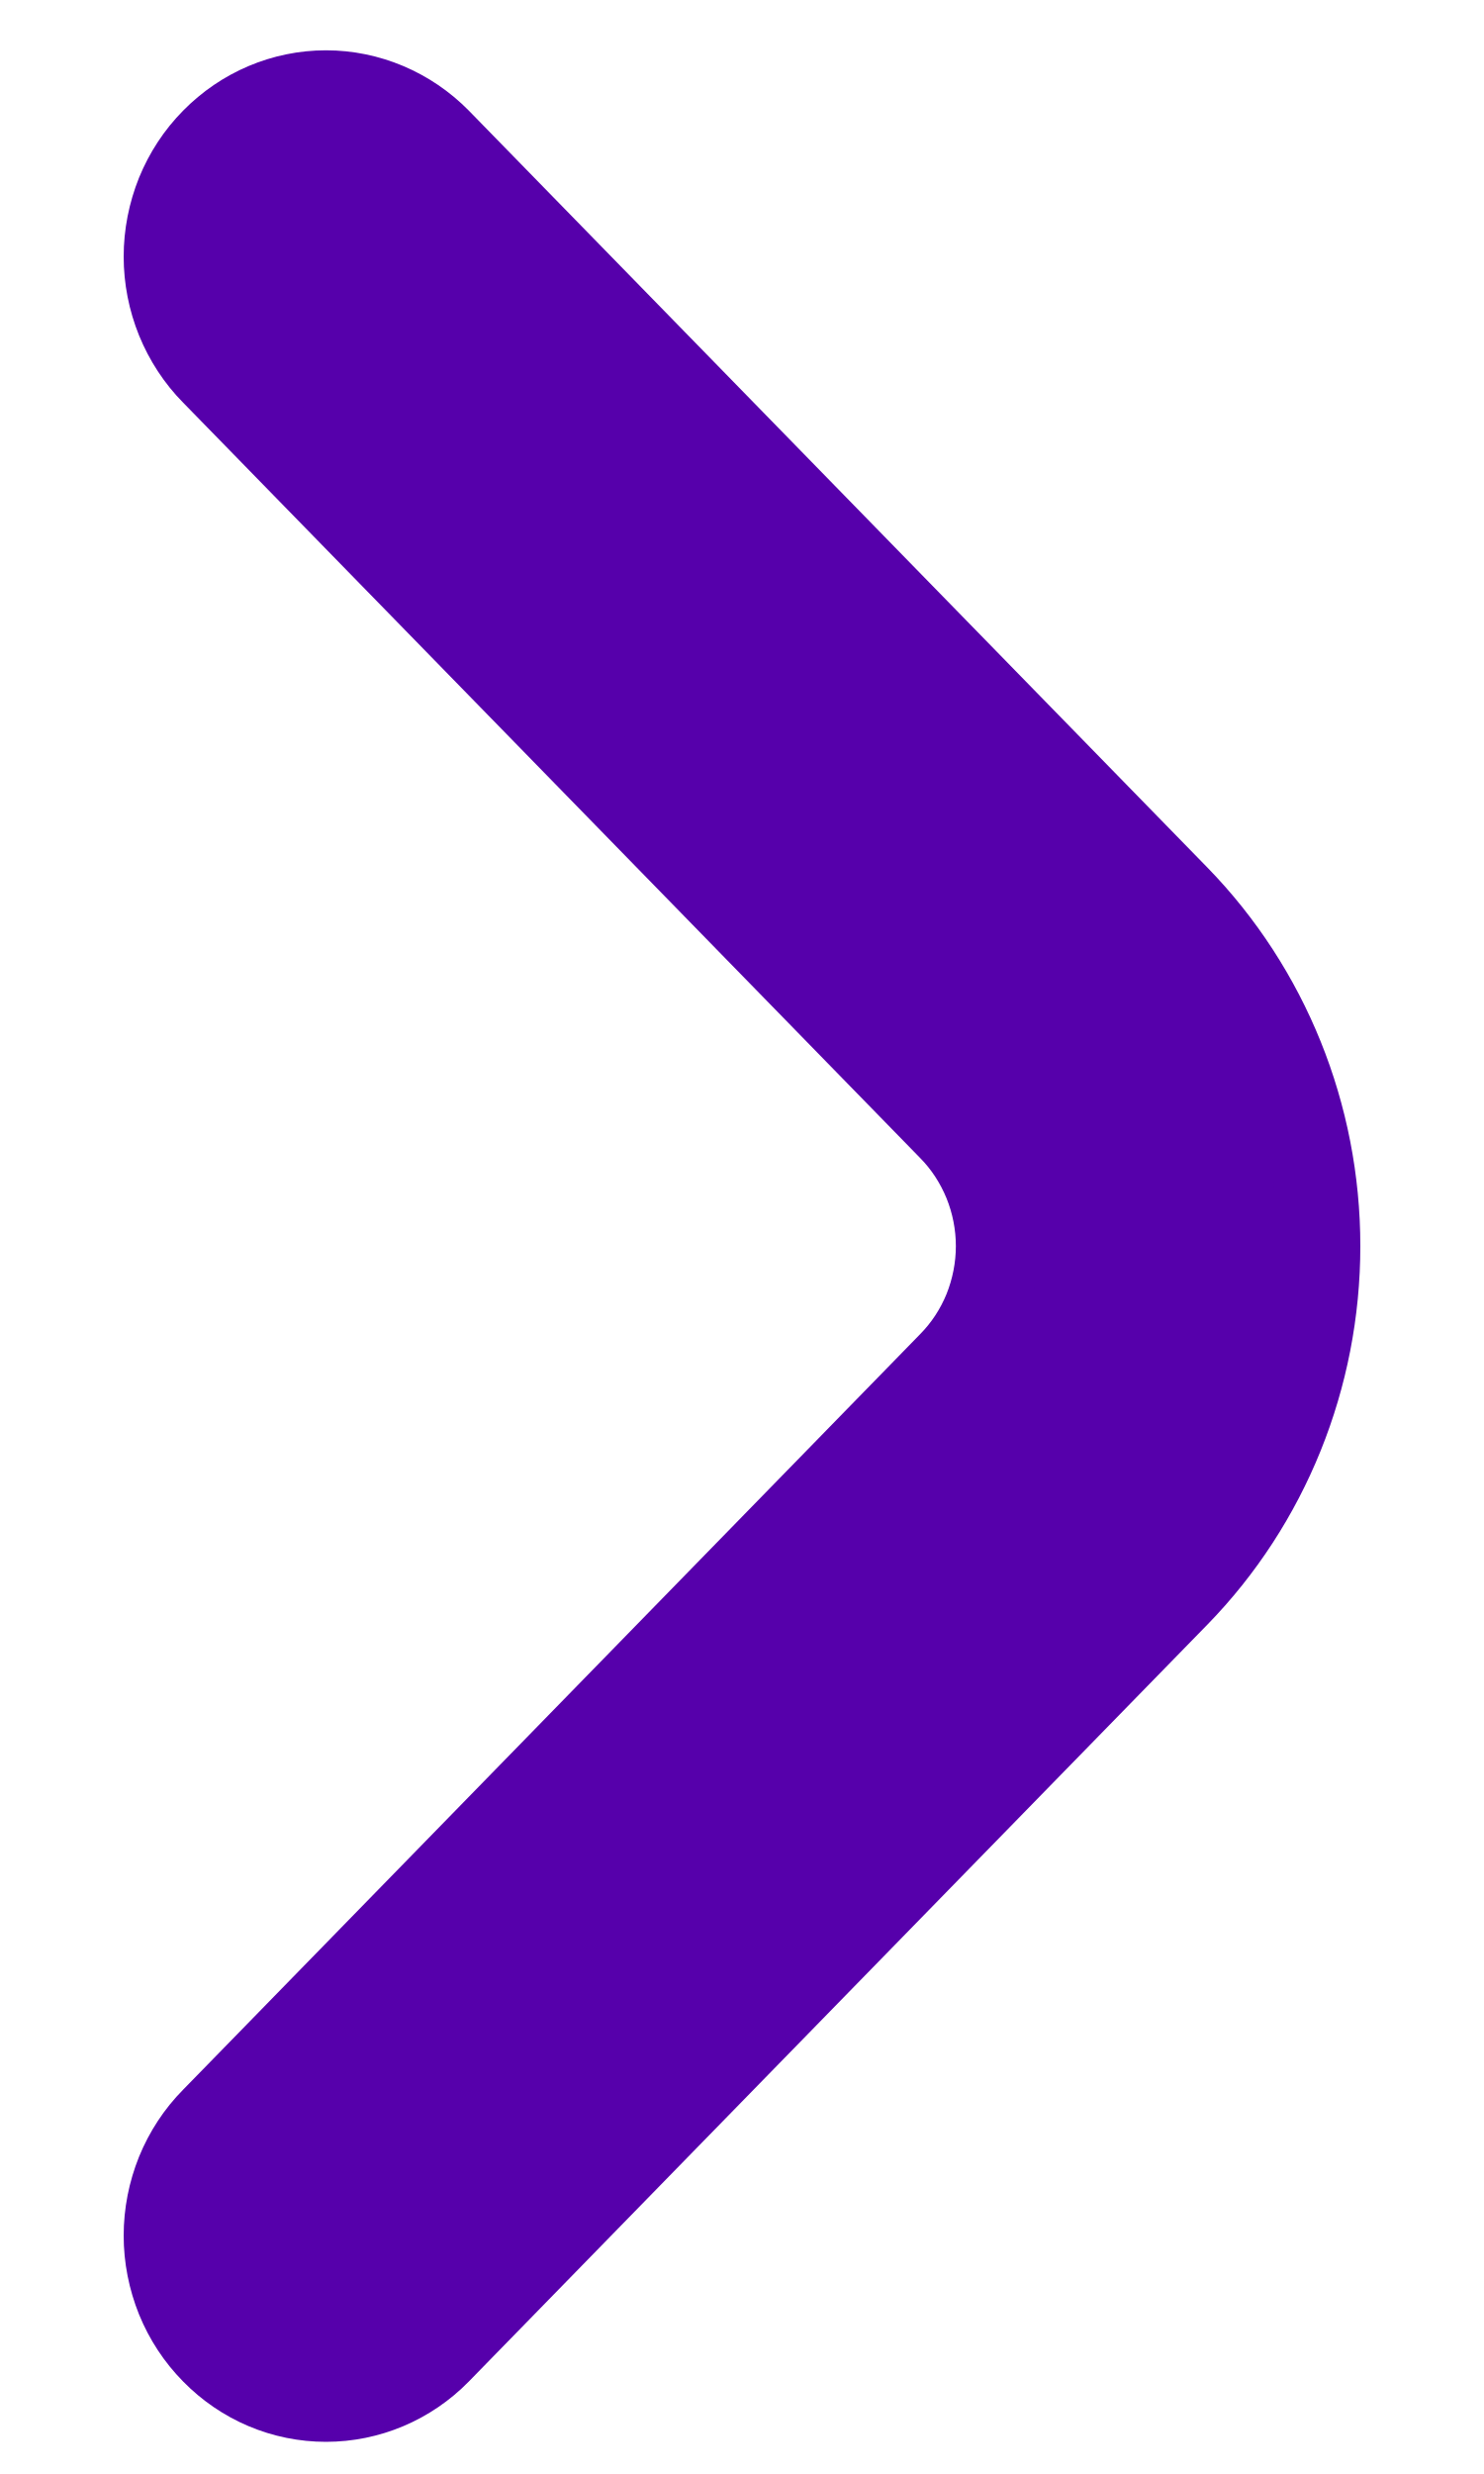
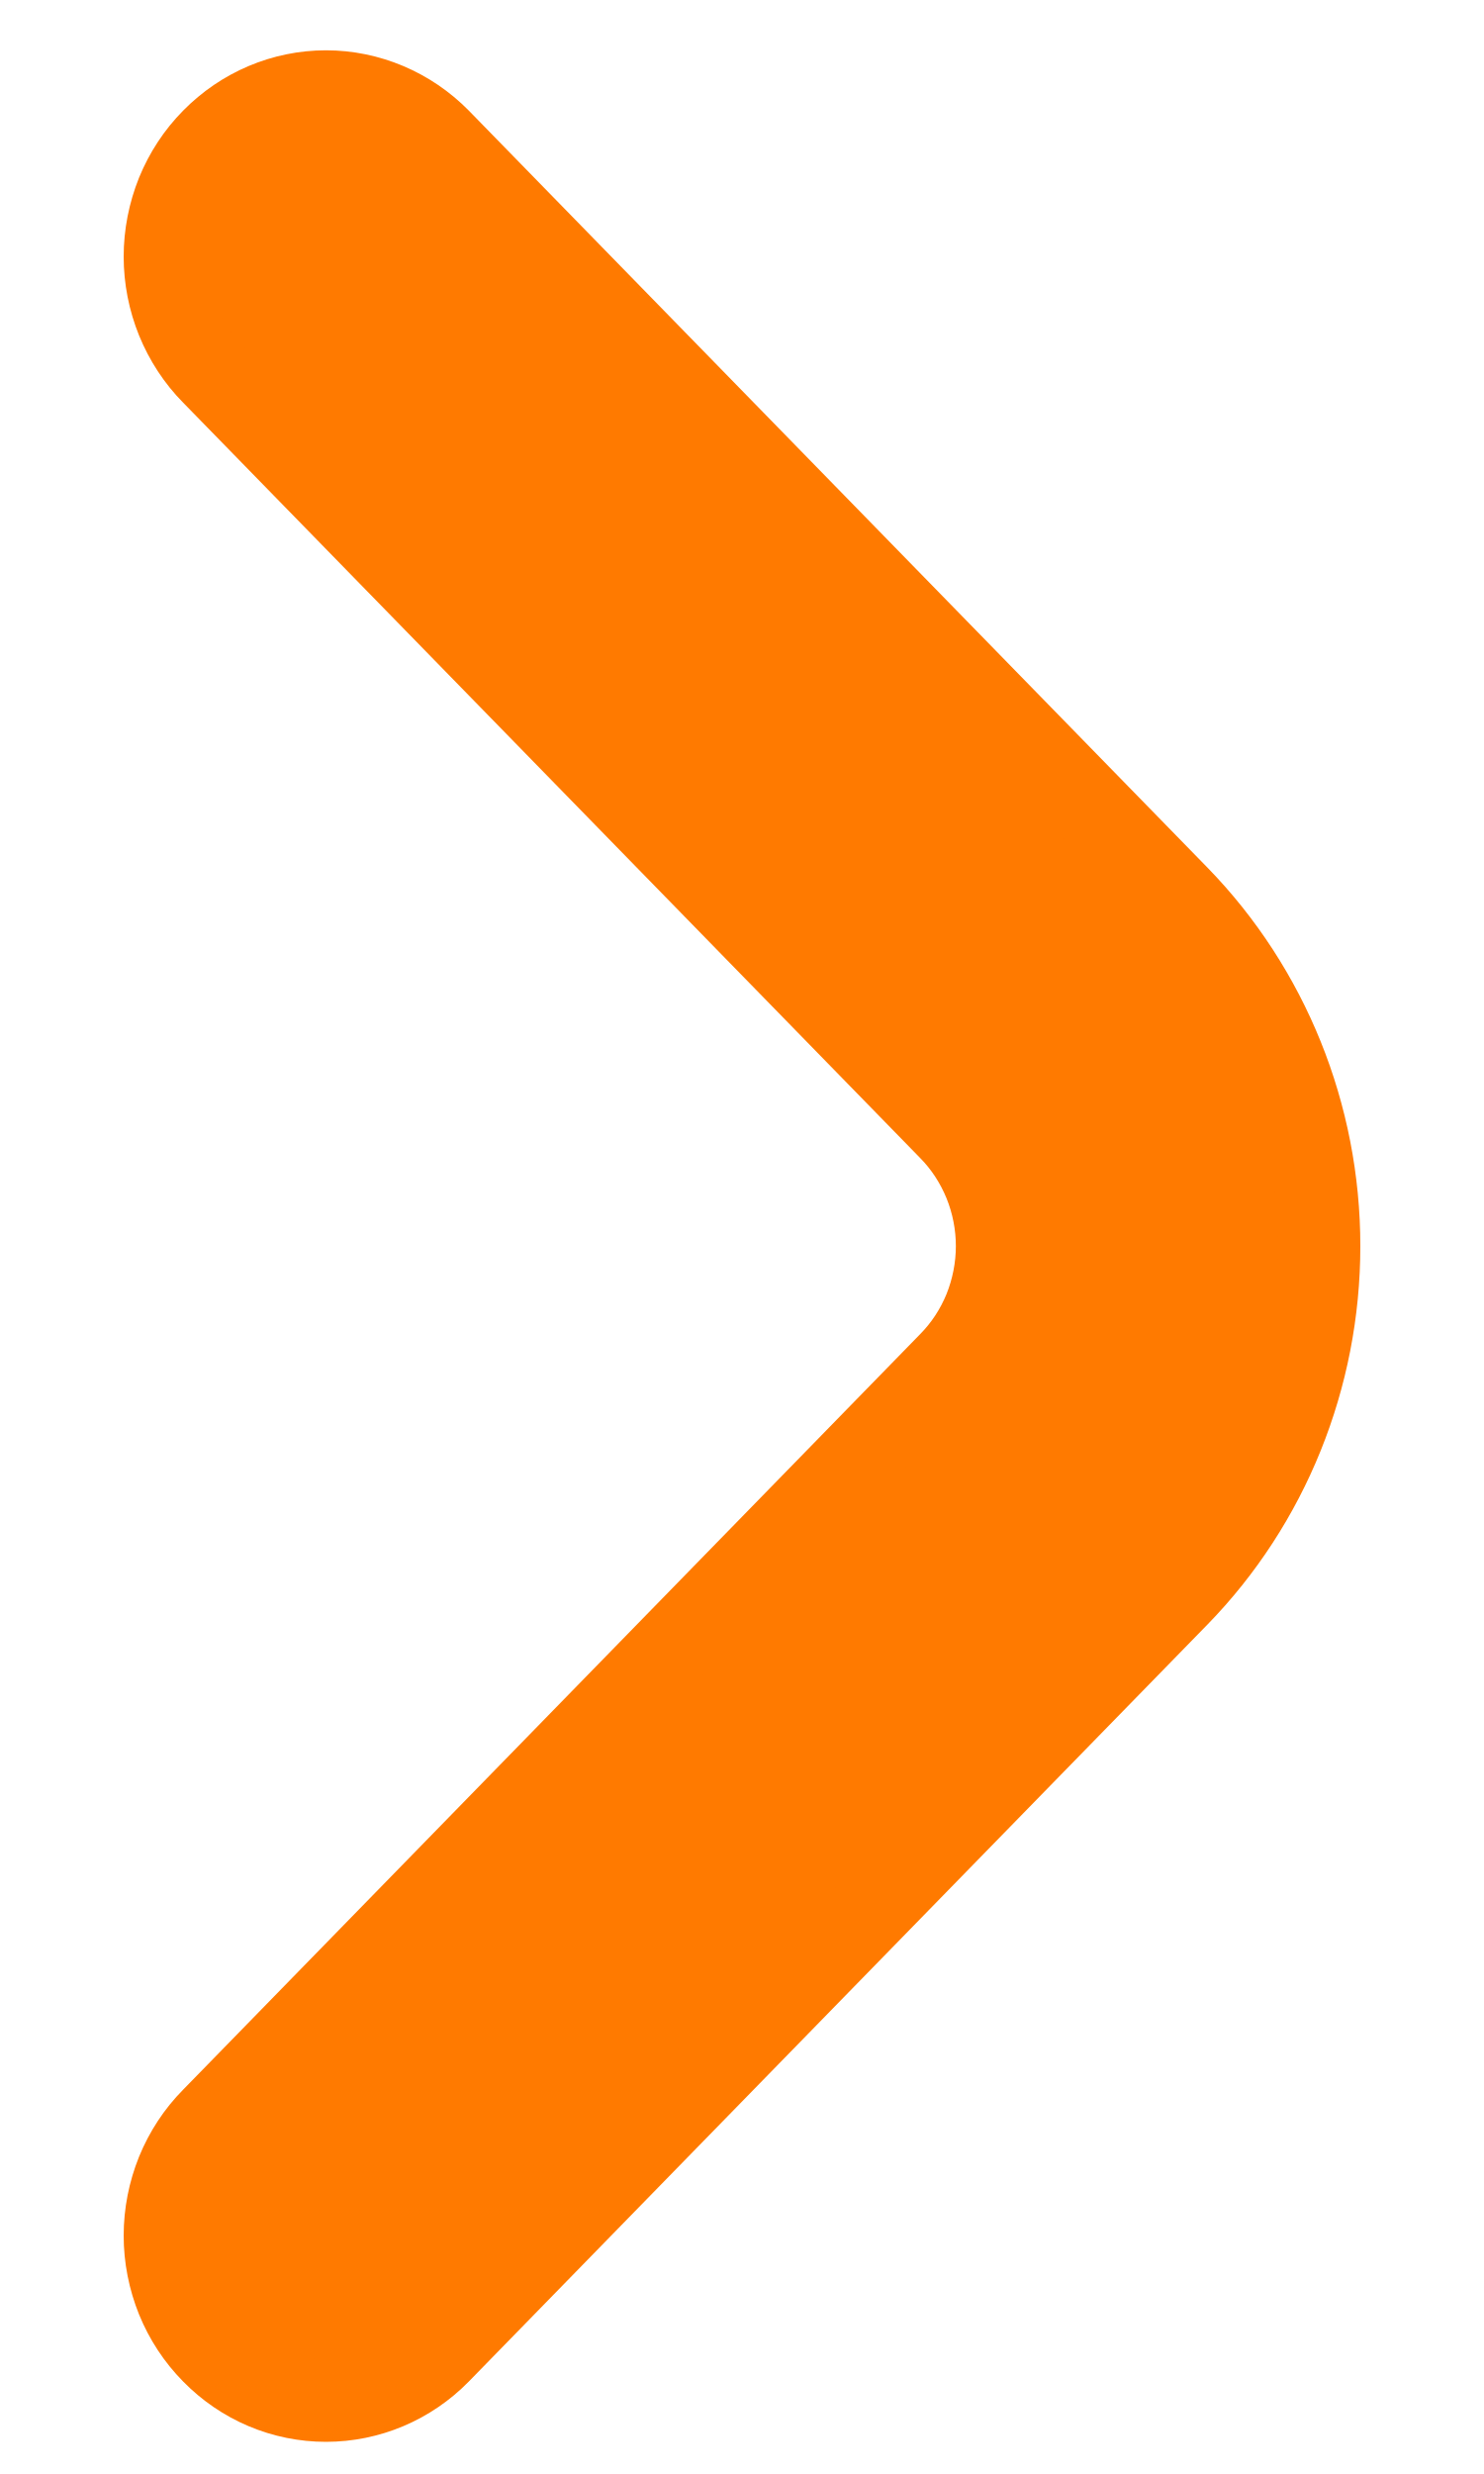
<svg xmlns="http://www.w3.org/2000/svg" width="9" height="15" viewBox="0 0 9 15" fill="none">
-   <path d="M1.289 0.846C1.197 0.939 1.125 1.049 1.075 1.171C1.026 1.293 1 1.424 1 1.556C1 1.688 1.026 1.819 1.075 1.94C1.125 2.062 1.197 2.173 1.289 2.266L5.758 6.845C5.85 6.938 5.922 7.049 5.972 7.171C6.021 7.292 6.047 7.423 6.047 7.555C6.047 7.687 6.021 7.818 5.972 7.94C5.922 8.062 5.85 8.172 5.758 8.265L1.289 12.845C1.197 12.938 1.125 13.048 1.075 13.17C1.026 13.292 1 13.422 1 13.555C1 13.687 1.026 13.817 1.075 13.939C1.125 14.061 1.197 14.171 1.289 14.264C1.472 14.451 1.719 14.555 1.977 14.555C2.234 14.555 2.482 14.451 2.665 14.264L7.144 9.675C7.692 9.113 8 8.35 8 7.555C8 6.76 7.692 5.998 7.144 5.435L2.665 0.846C2.482 0.66 2.234 0.555 1.977 0.555C1.719 0.555 1.472 0.66 1.289 0.846Z" fill="#5600AB" stroke="#5600AB" stroke-width="0.5" />
+   <path d="M1.289 0.846C1.197 0.939 1.125 1.049 1.075 1.171C1.026 1.293 1 1.424 1 1.556C1 1.688 1.026 1.819 1.075 1.94C1.125 2.062 1.197 2.173 1.289 2.266L5.758 6.845C5.85 6.938 5.922 7.049 5.972 7.171C6.021 7.292 6.047 7.423 6.047 7.555C6.047 7.687 6.021 7.818 5.972 7.94C5.922 8.062 5.85 8.172 5.758 8.265L1.289 12.845C1.197 12.938 1.125 13.048 1.075 13.17C1.026 13.292 1 13.422 1 13.555C1 13.687 1.026 13.817 1.075 13.939C1.125 14.061 1.197 14.171 1.289 14.264C1.472 14.451 1.719 14.555 1.977 14.555C2.234 14.555 2.482 14.451 2.665 14.264L7.144 9.675C7.692 9.113 8 8.35 8 7.555C8 6.76 7.692 5.998 7.144 5.435L2.665 0.846C2.482 0.66 2.234 0.555 1.977 0.555C1.719 0.555 1.472 0.66 1.289 0.846Z" fill="#FF7A00" stroke="#FF7A00" stroke-width="0.5" />
</svg>
